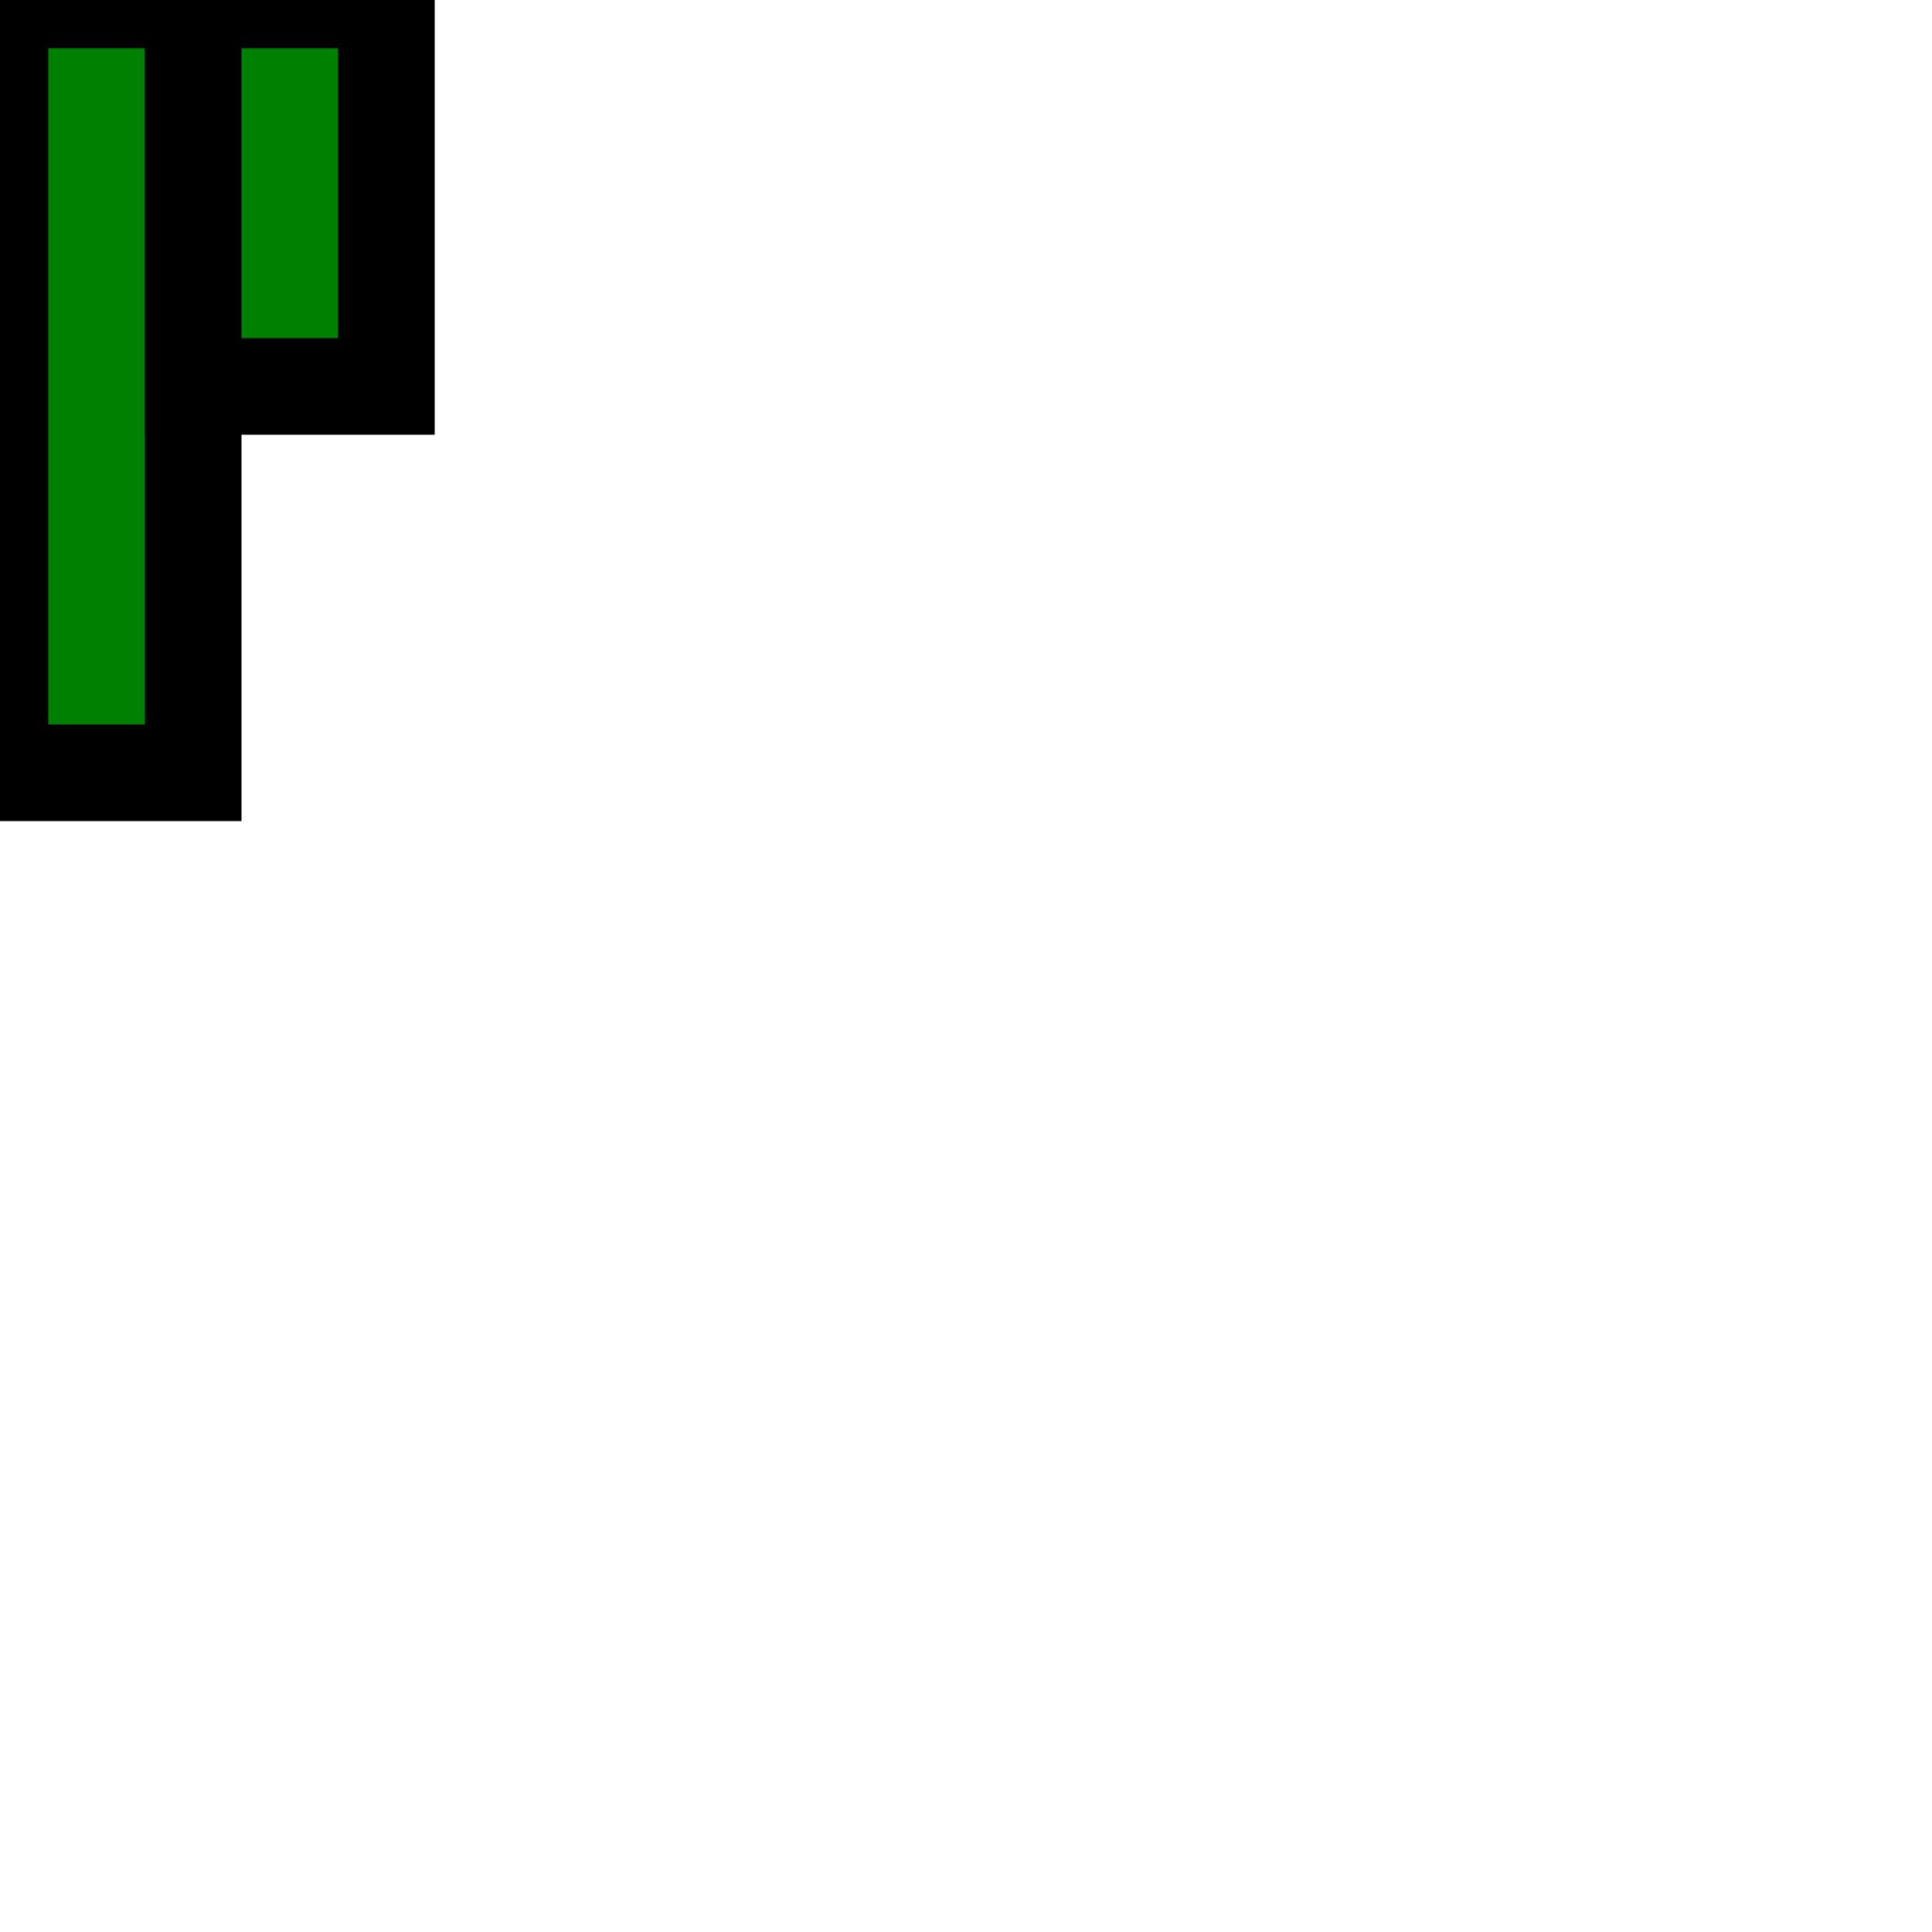
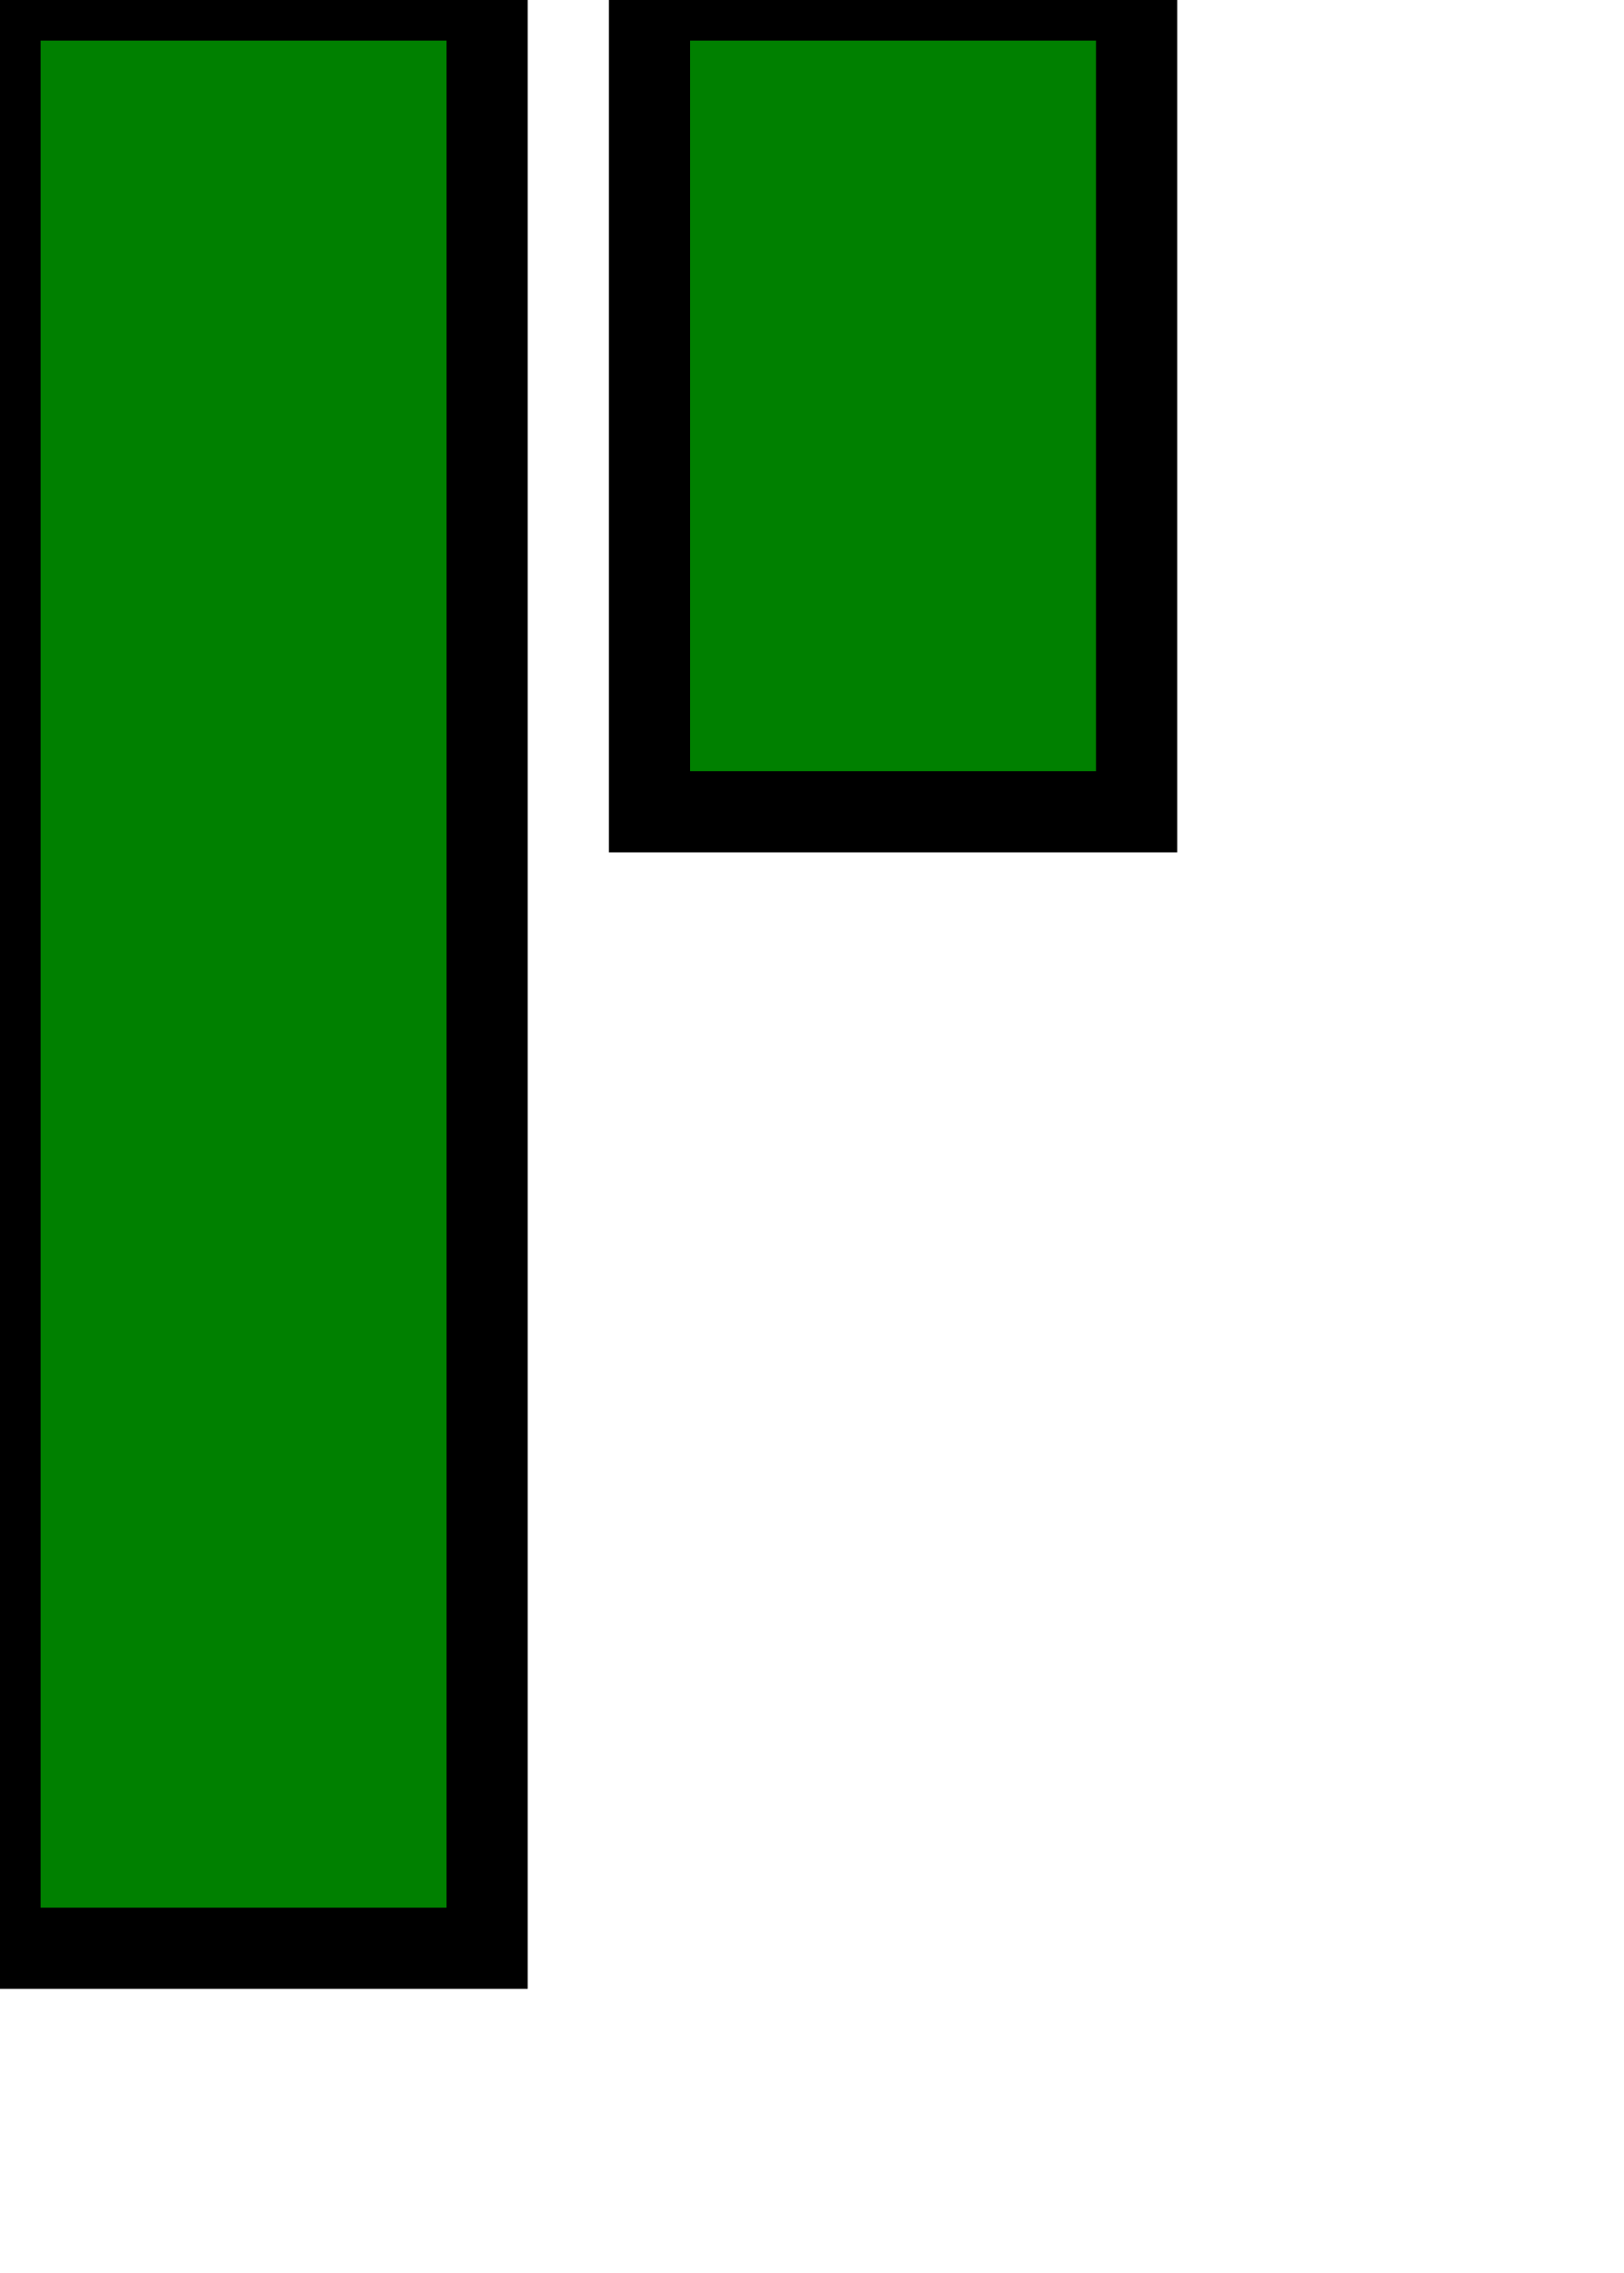
- <svg xmlns="http://www.w3.org/2000/svg" width="20" height="20">
-   <rect height="8" width="2" stroke="black" fill="green" />
-   <rect x="2" y="0" height="4" width="2" stroke="black" fill="green" />
+ <svg xmlns="http://www.w3.org/2000/svg" width="10" height="14">
+   <rect height="12" width="3" stroke-width=".5" stroke="black" fill="green" />
+   <rect x="4" y="0" height="5" width="3" stroke-width=".5" stroke="black" fill="green" />
</svg>
